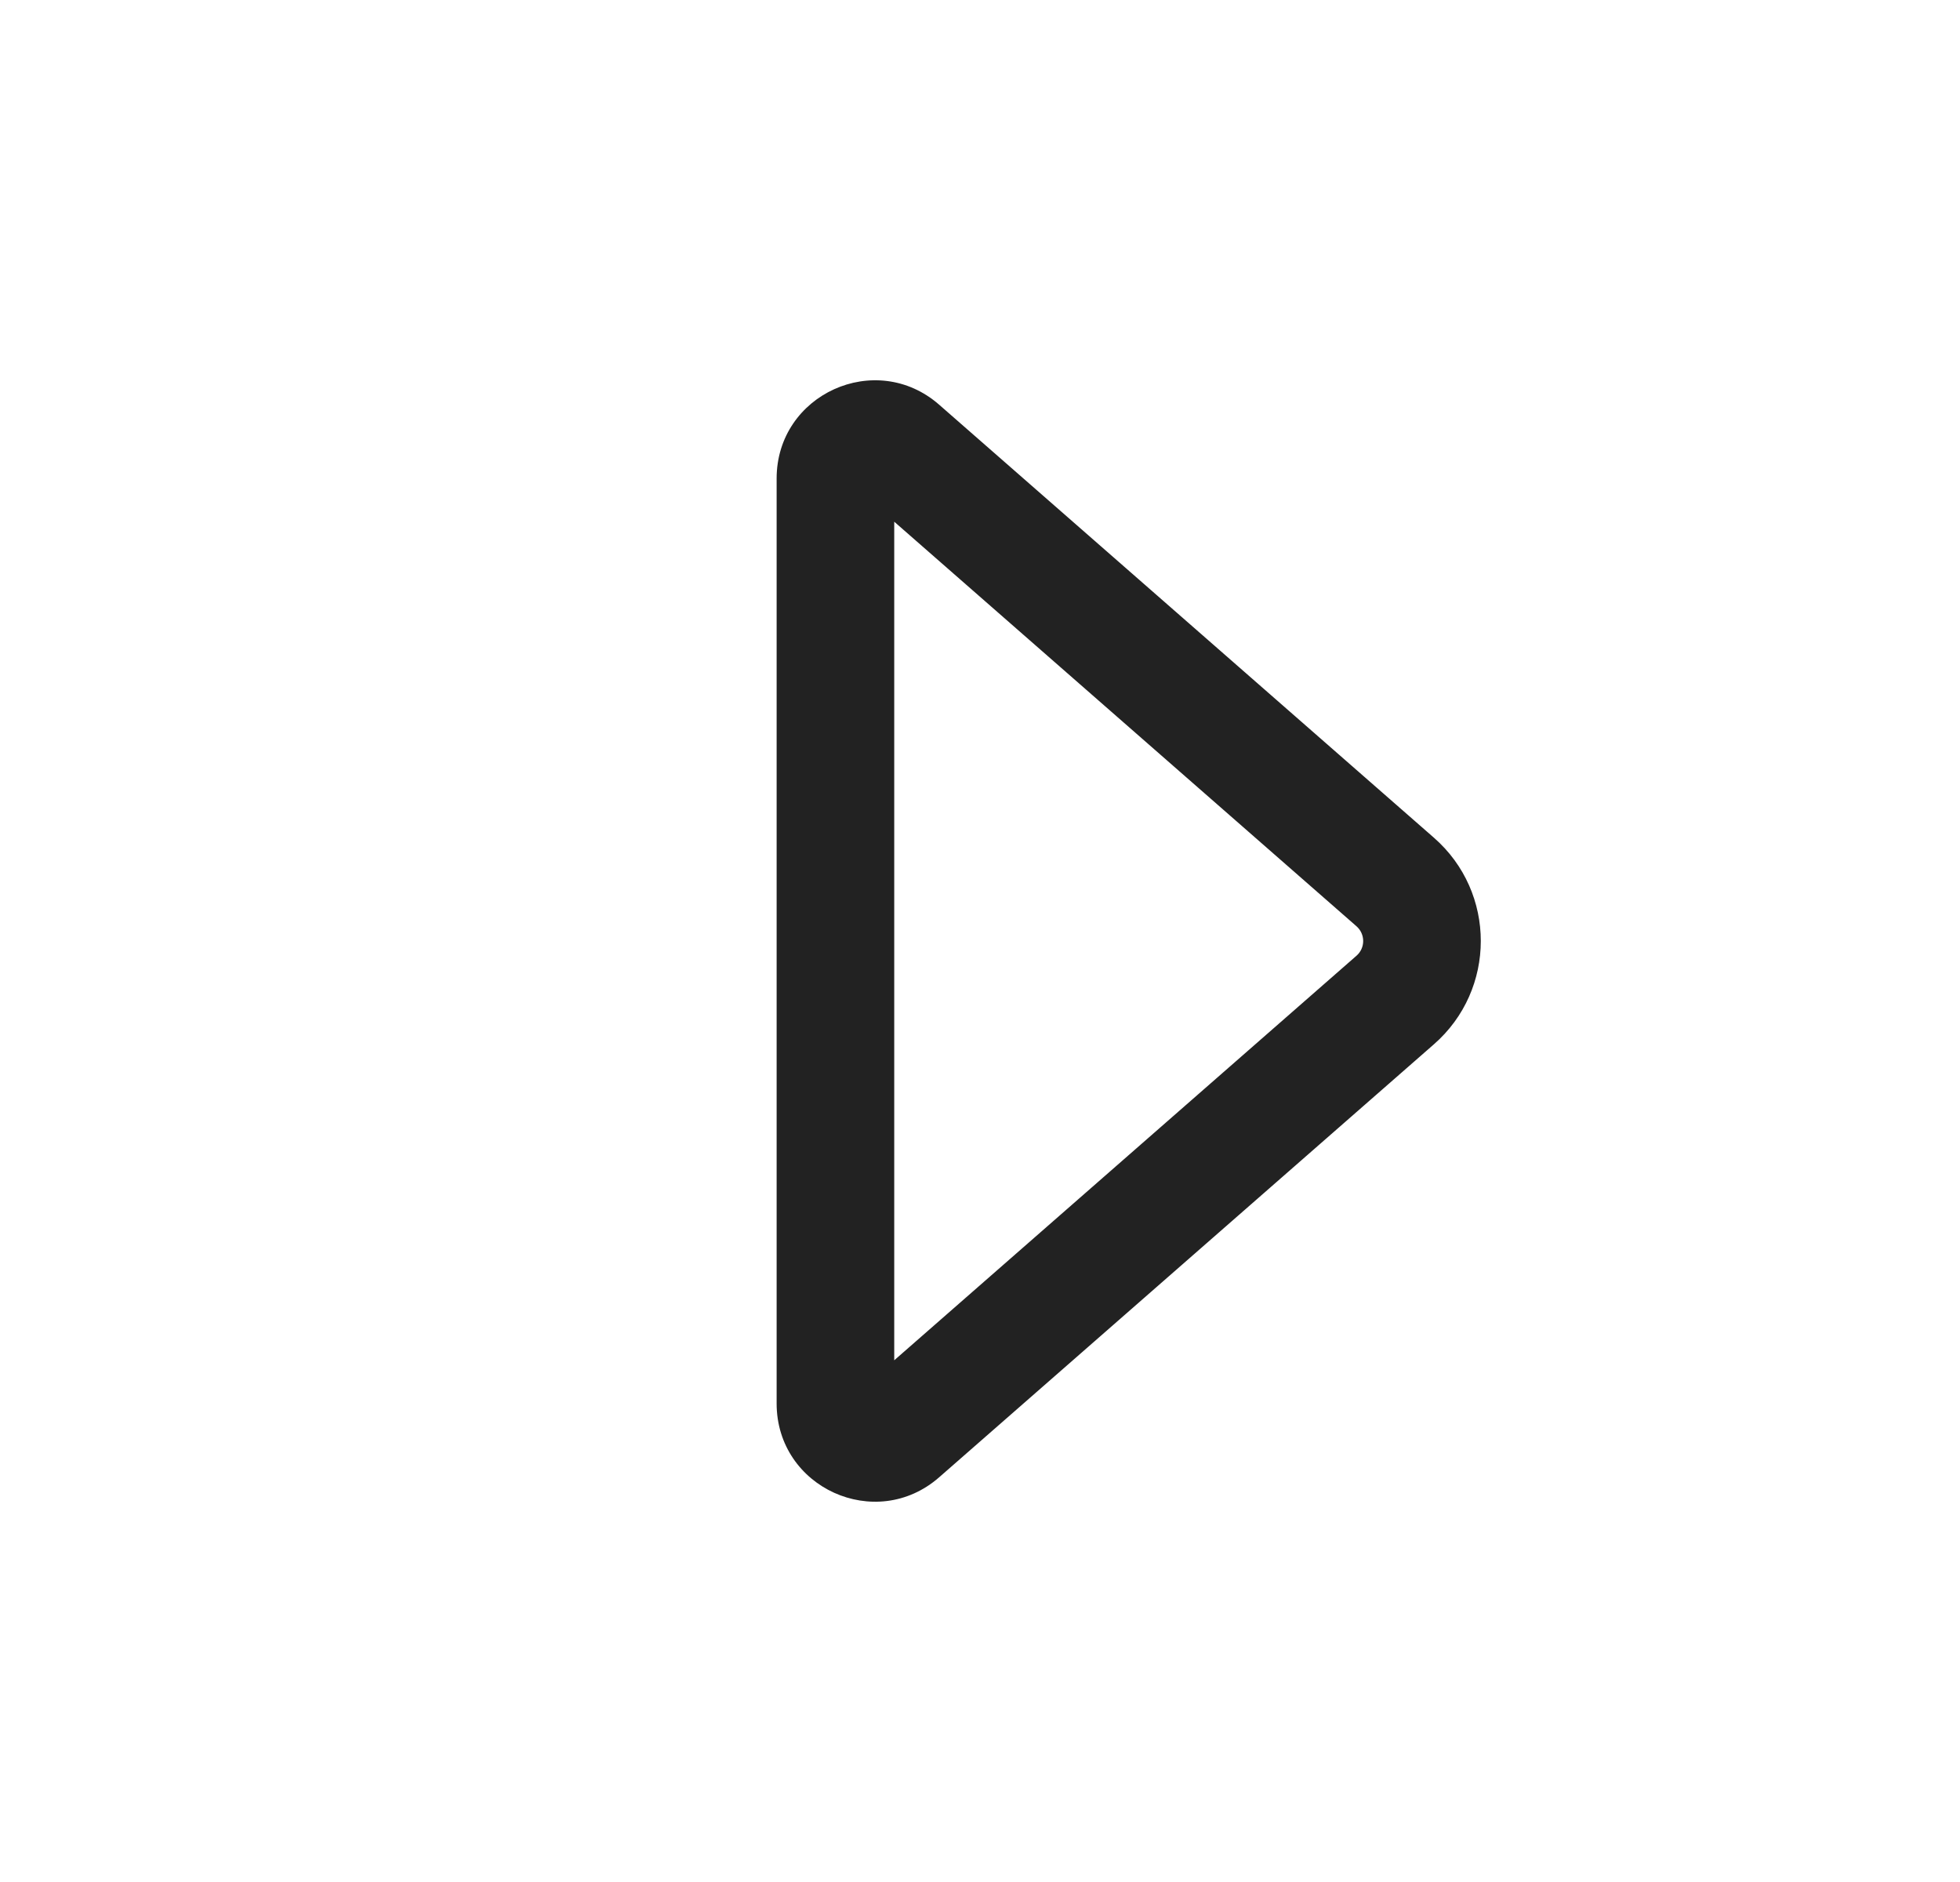
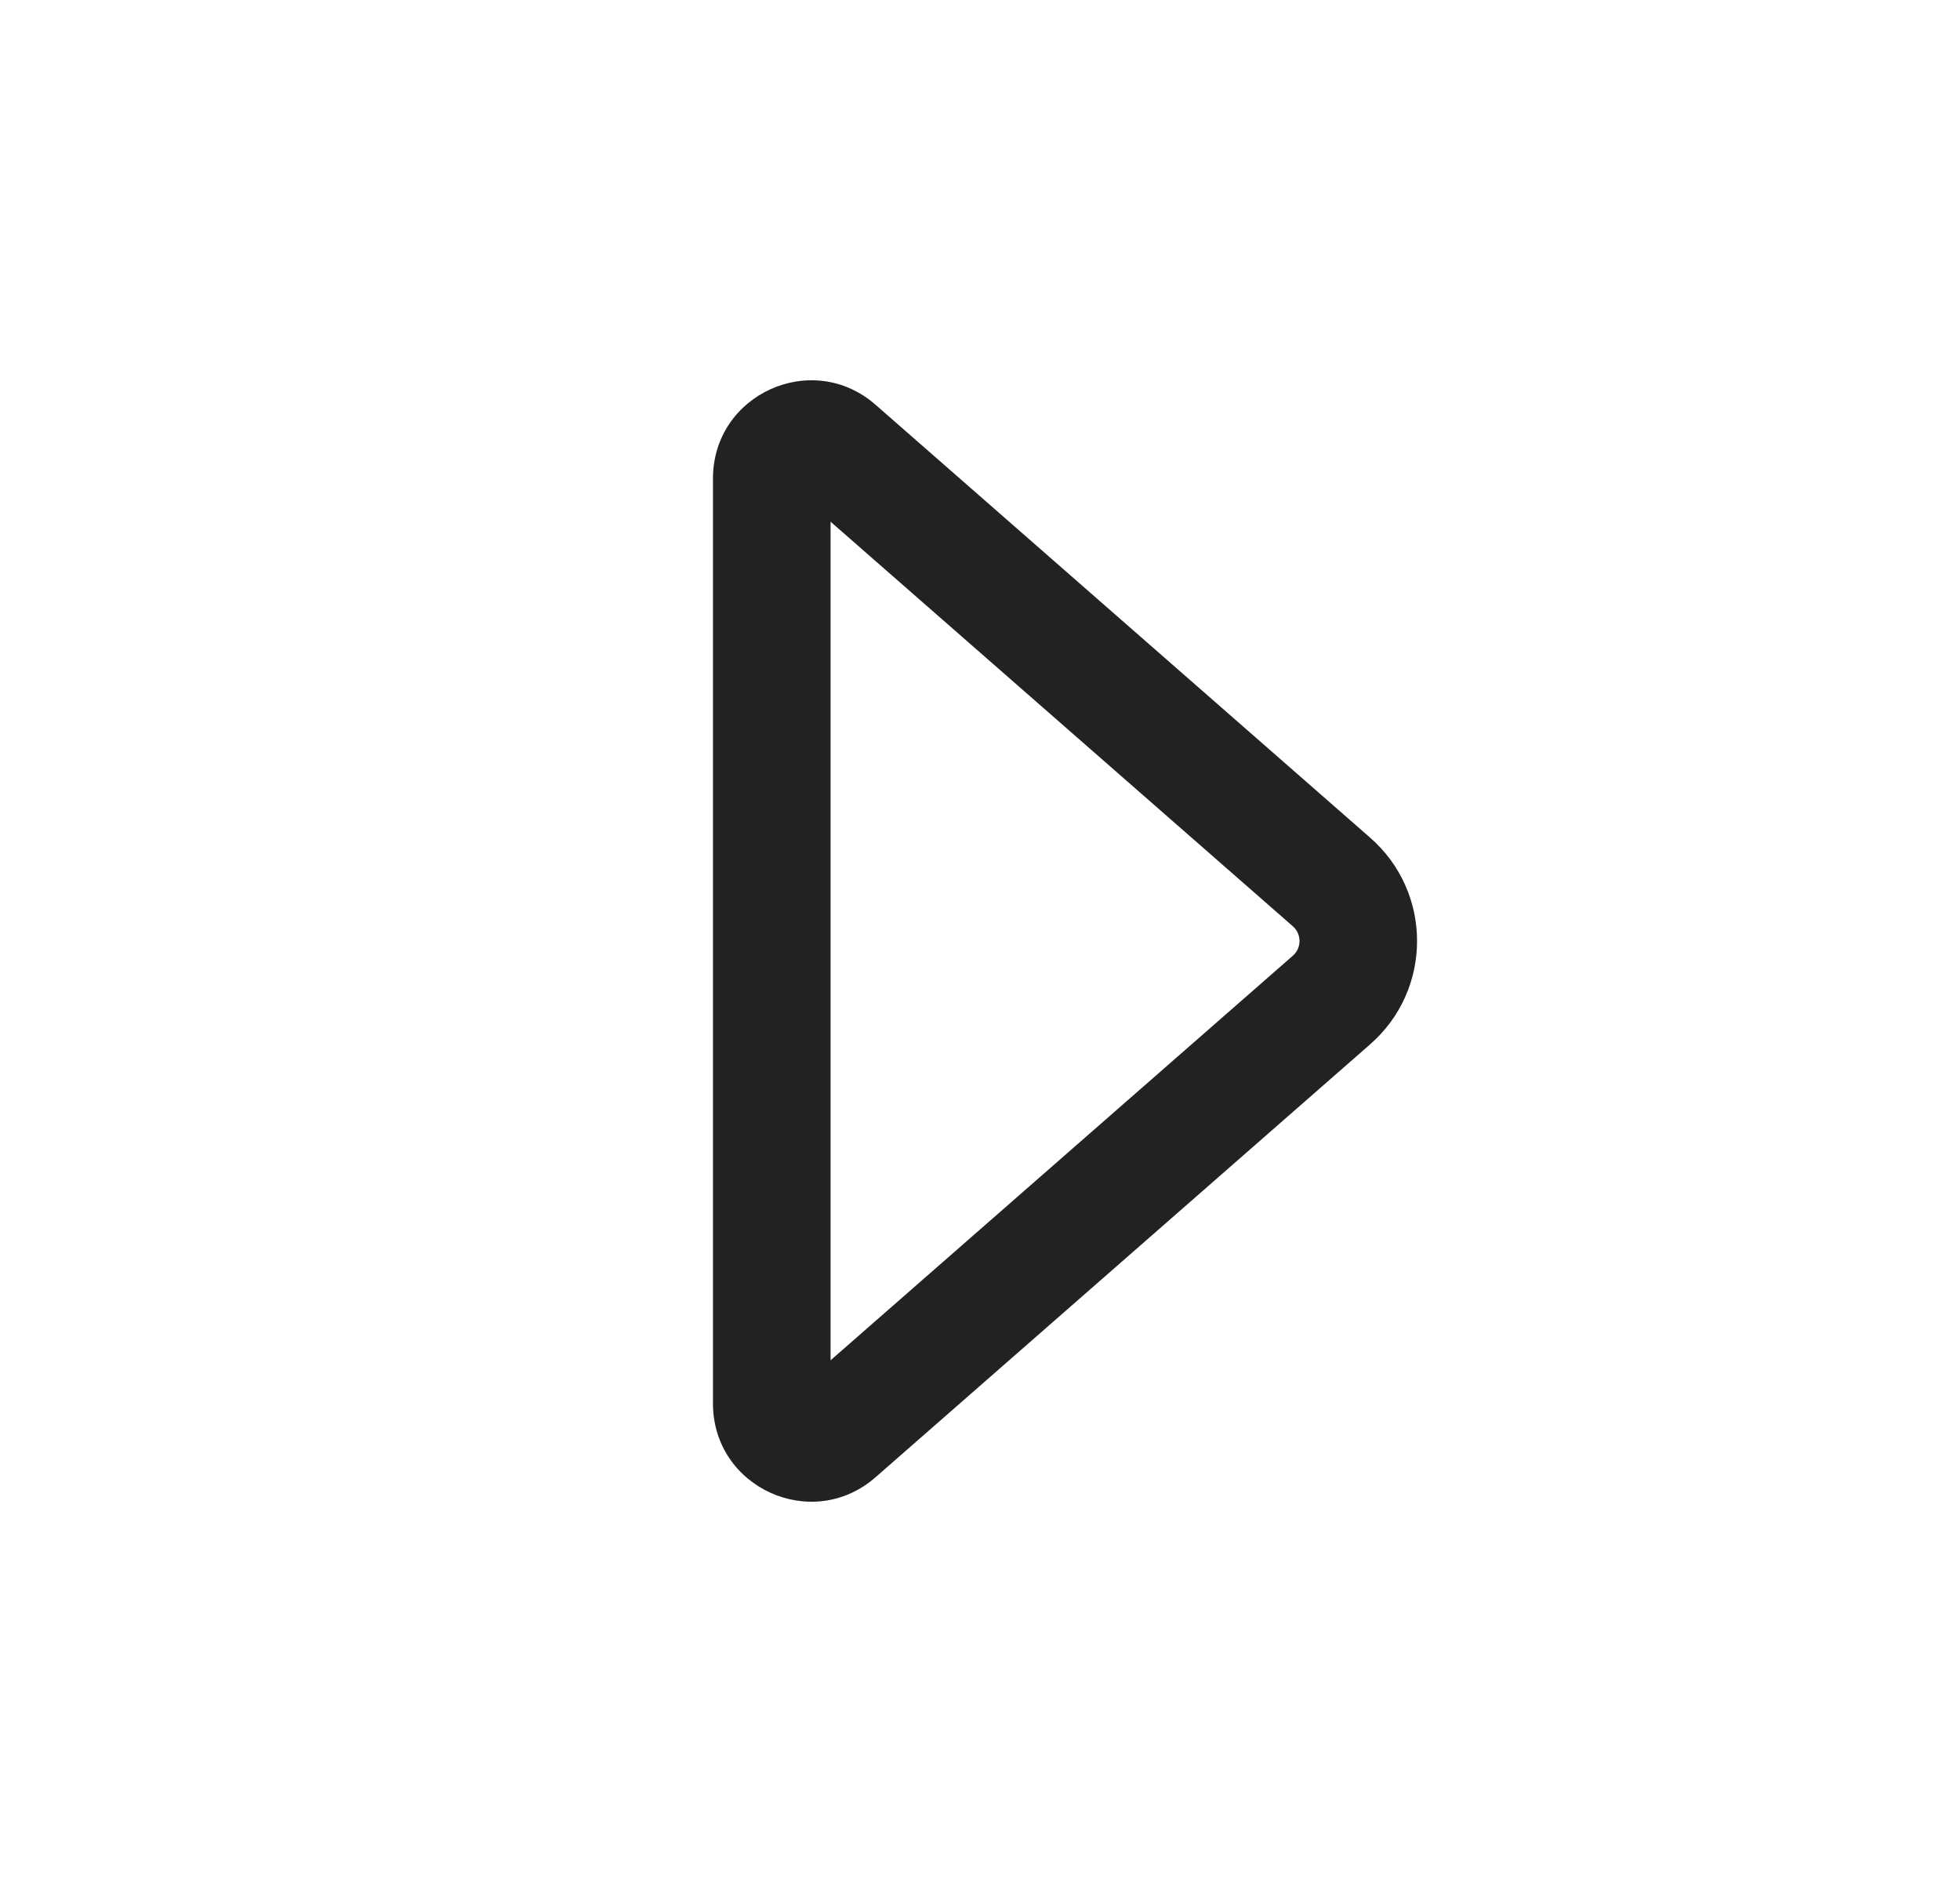
<svg xmlns="http://www.w3.org/2000/svg" width="25" height="24" viewBox="0 0 25 24" fill="none">
-   <g id="Direction=Right, Size=24, Theme=Regular">
-     <path id="Shape" d="M11.979 18.839C11.171 19.546 9.906 18.972 9.906 17.898L9.906 6.102C9.906 5.028 11.171 4.454 11.979 5.161L18.29 10.683C19.087 11.38 19.087 12.62 18.29 13.317L11.979 18.839ZM11.406 17.347L17.302 12.188C17.416 12.089 17.416 11.912 17.302 11.812L11.406 6.653L11.406 17.347Z" fill="#222222" />
-   </g>
+   <path d="M11.167 18.839C10.359 19.546 9.094 18.972 9.094 17.898L9.094 6.102C9.094 5.028 10.359 4.454 11.167 5.161L17.477 10.683C18.274 11.38 18.274 12.62 17.477 13.317L11.167 18.839ZM10.594 17.347L16.49 12.188C16.604 12.089 16.604 11.912 16.49 11.812L10.594 6.653L10.594 17.347Z" fill="#222222" />
</svg>
